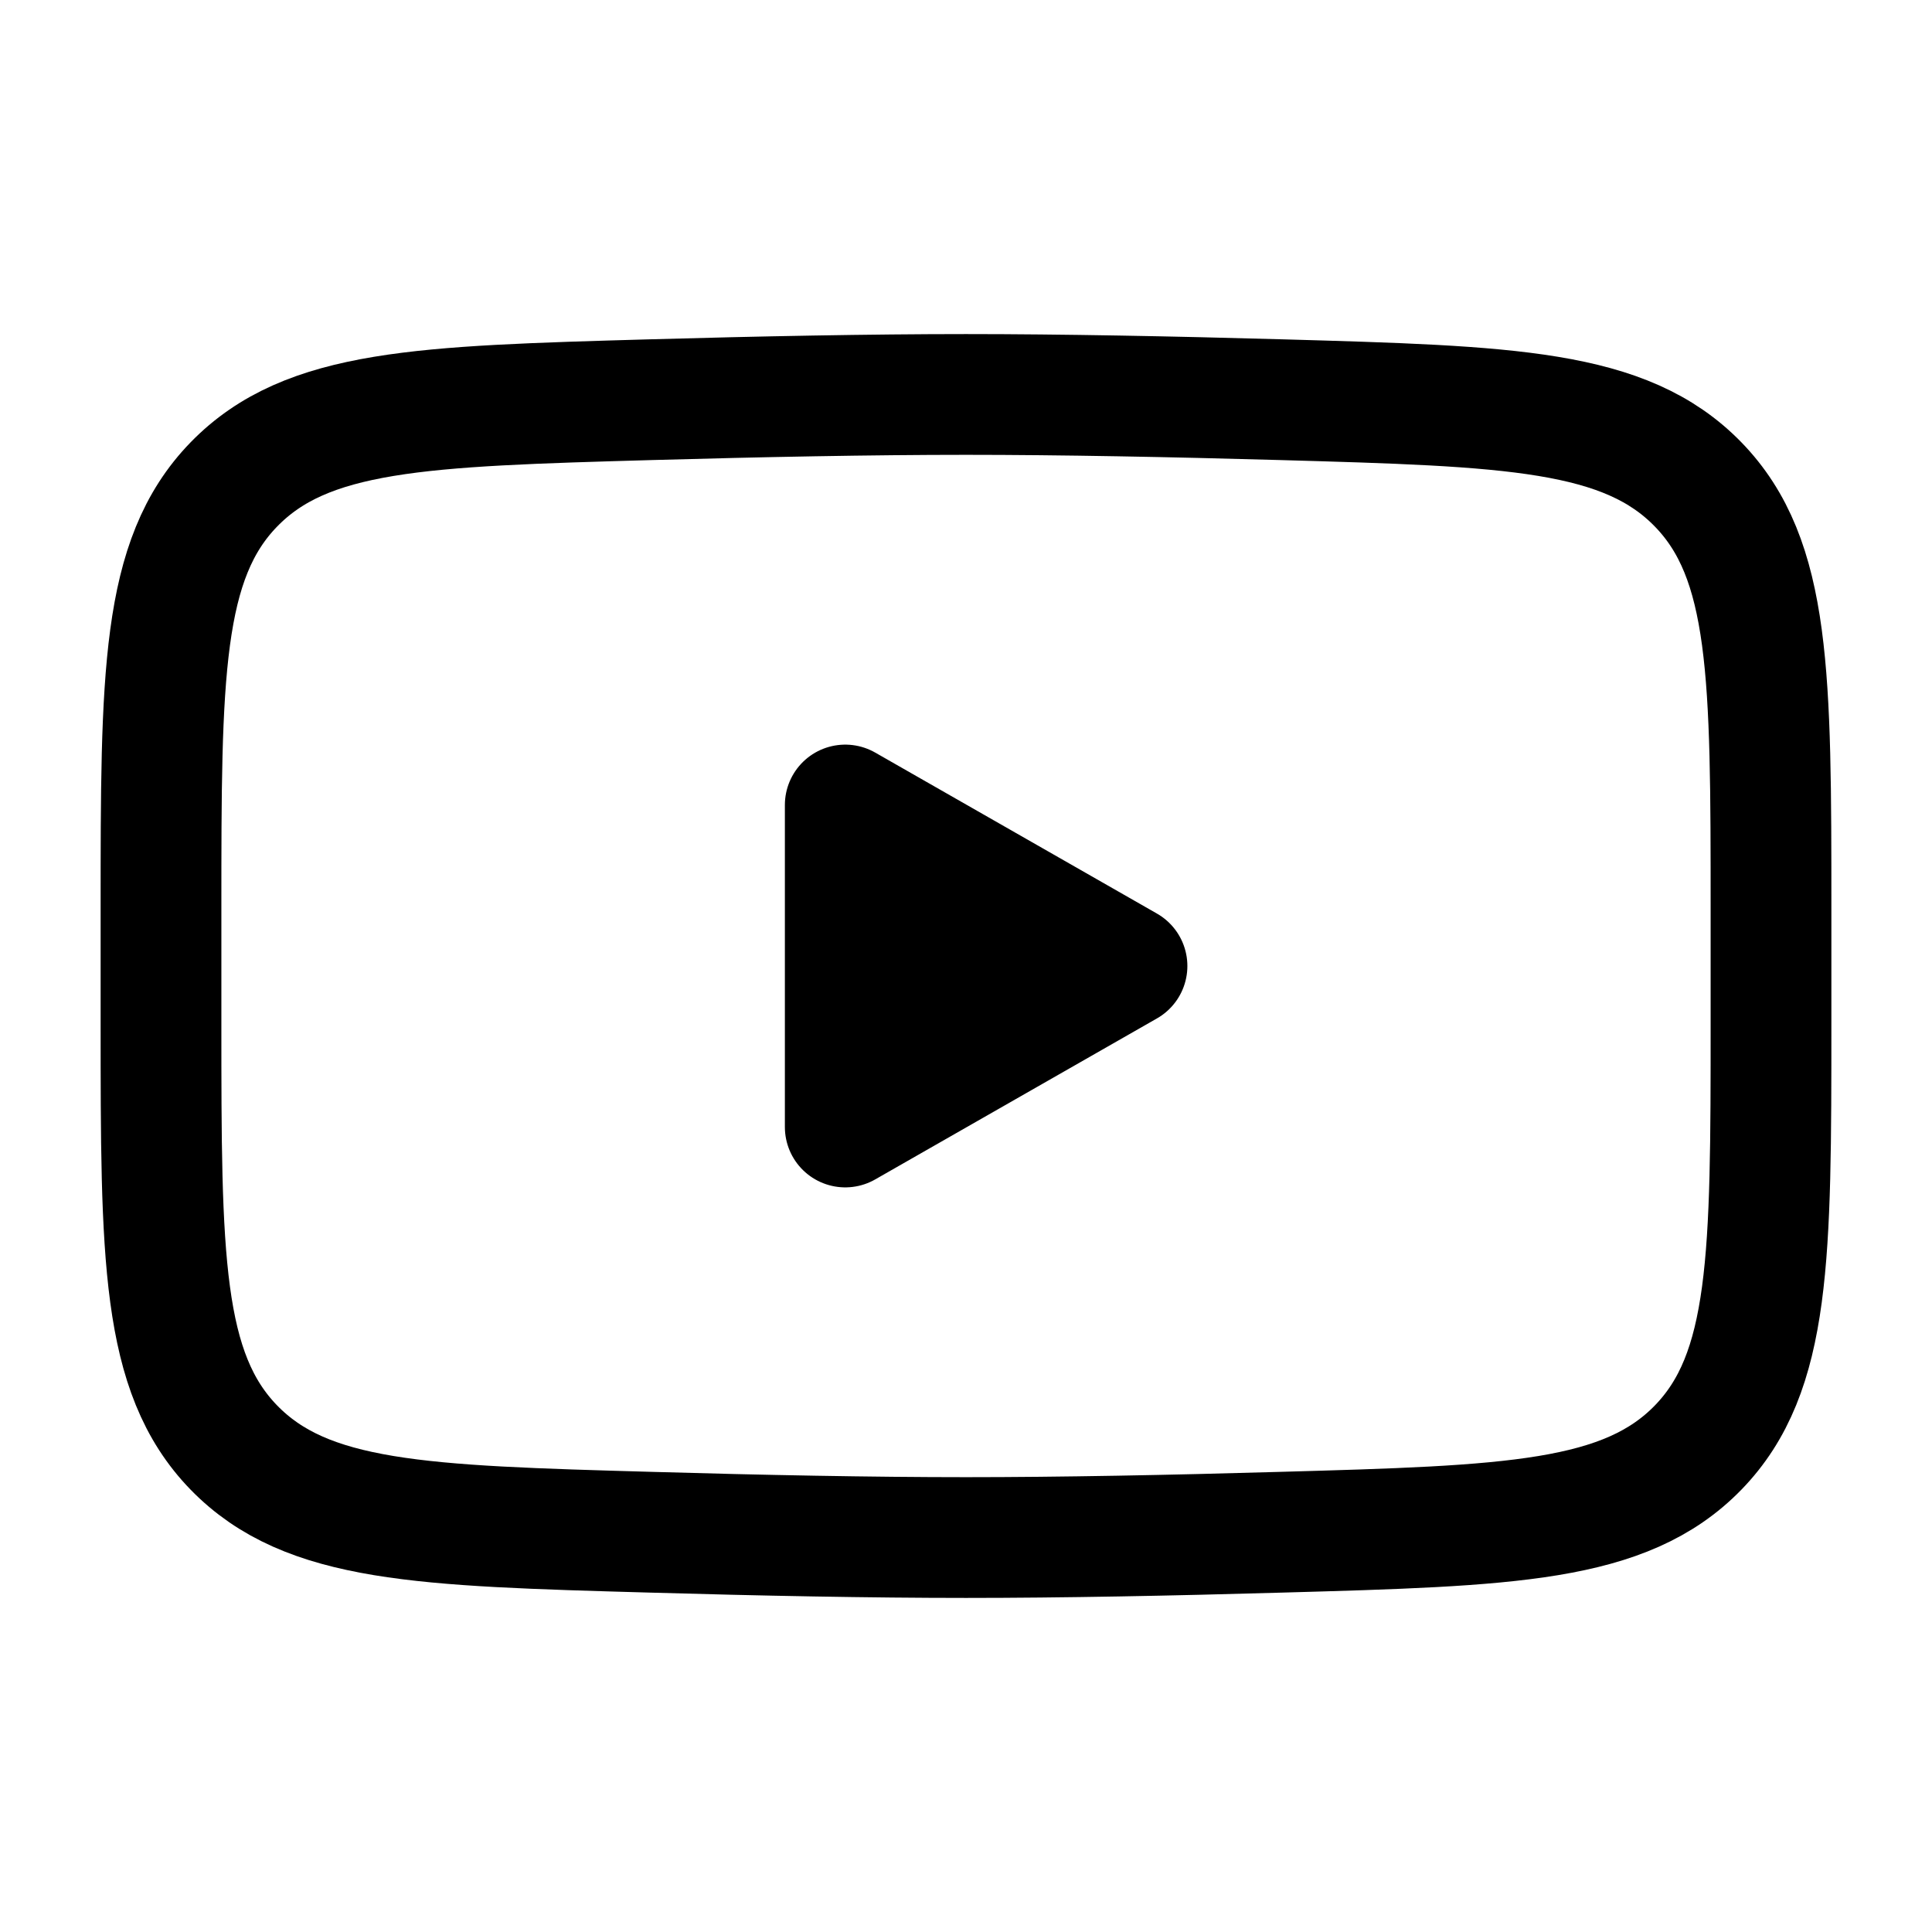
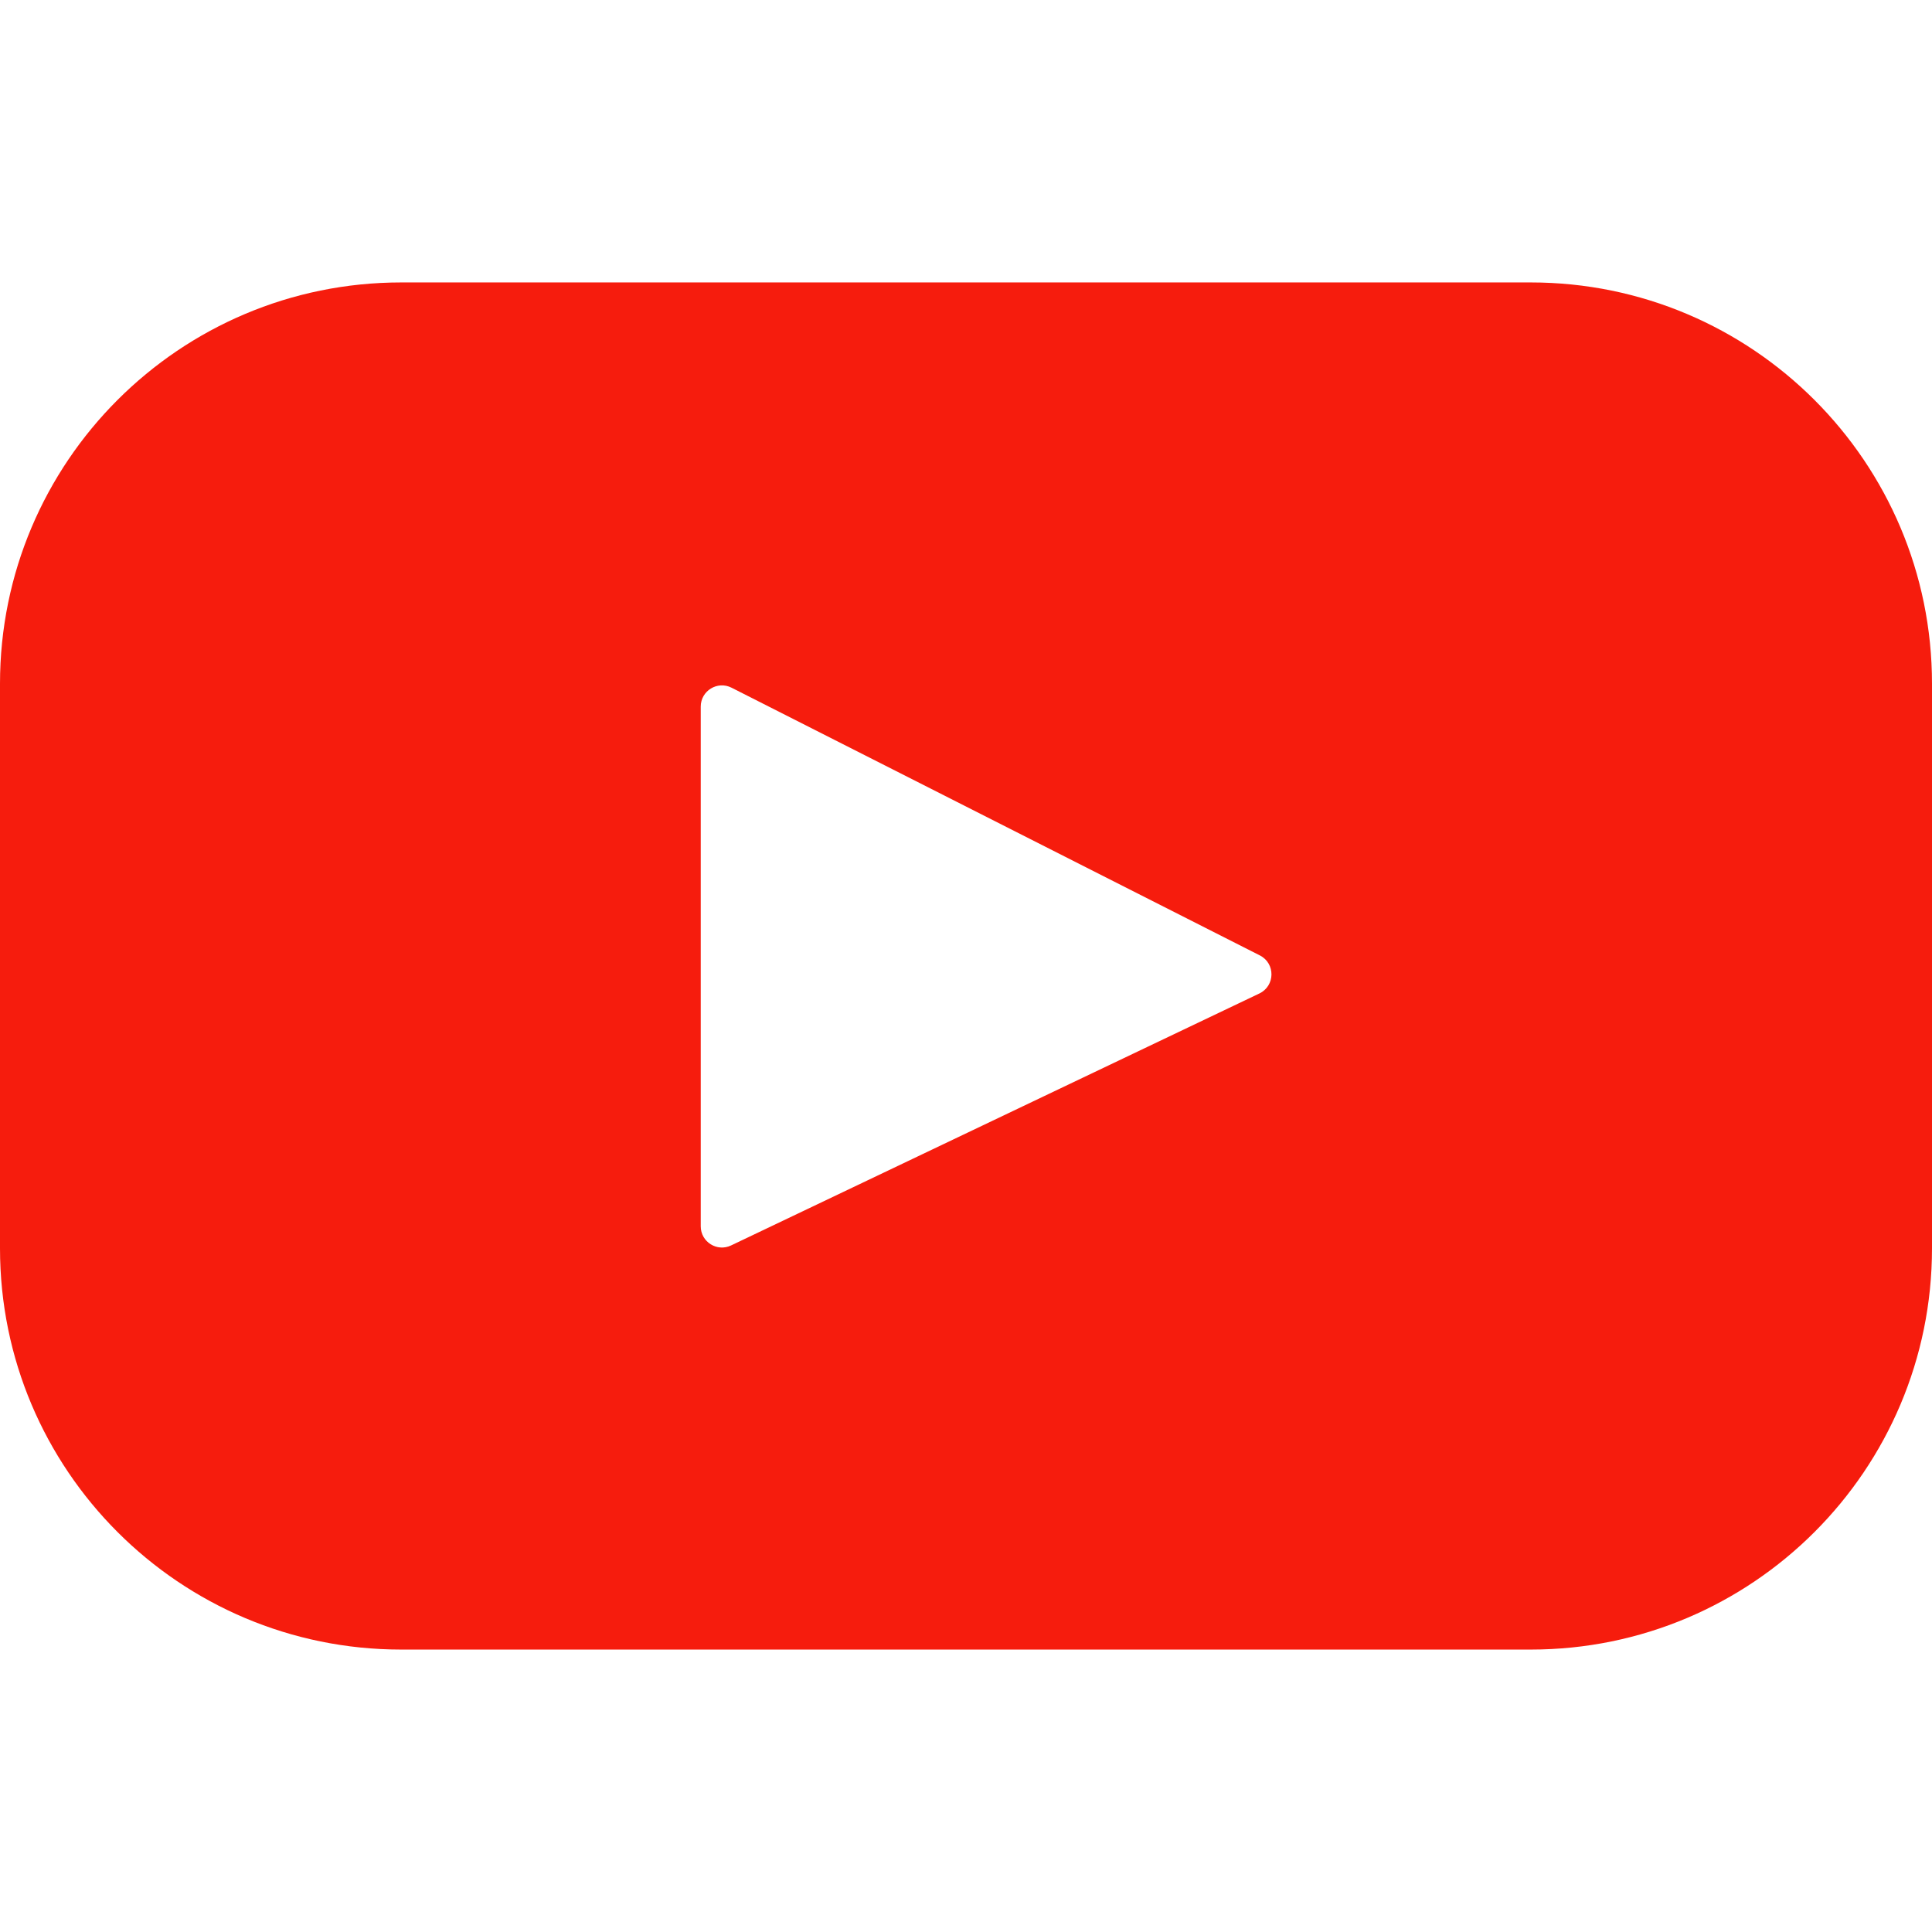
- <svg xmlns="http://www.w3.org/2000/svg" width="800px" height="800px" viewBox="0 0 24 24" fill="none">
-   <path d="M14 12L10.5 14V10L14 12Z" fill="#000000" stroke="#000000" stroke-width="1.5" stroke-linecap="round" stroke-linejoin="round" />
-   <path d="M2 12.707V11.292C2 8.397 2 6.949 2.905 6.018C3.811 5.086 5.237 5.046 8.088 4.965C9.439 4.927 10.819 4.9 12 4.9C13.181 4.9 14.561 4.927 15.912 4.965C18.763 5.046 20.189 5.086 21.095 6.018C22 6.949 22 8.397 22 11.292V12.707C22 15.603 22 17.05 21.095 17.982C20.189 18.913 18.764 18.954 15.912 19.034C14.561 19.073 13.181 19.1 12 19.1C10.819 19.1 9.439 19.073 8.088 19.034C5.237 18.954 3.811 18.913 2.905 17.982C2 17.05 2 15.603 2 12.707Z" stroke="#000000" stroke-width="1.5" />
+ <svg xmlns="http://www.w3.org/2000/svg" height="800px" width="800px" version="1.1" id="Layer_1" viewBox="0 0 461.001 461.001" xml:space="preserve">
+   <g>
+     <path style="fill:#F61C0D;" d="M365.257,67.393H95.744C42.866,67.393,0,110.259,0,163.137v134.728   c0,52.878,42.866,95.744,95.744,95.744h269.513c52.878,0,95.744-42.866,95.744-95.744V163.137   C461.001,110.259,418.135,67.393,365.257,67.393z M300.506,237.056l-126.06,60.123c-3.359,1.602-7.239-0.847-7.239-4.568V168.607   c0-3.774,3.982-6.22,7.348-4.514l126.06,63.881C304.363,229.873,304.298,235.248,300.506,237.056z" />
+   </g>
</svg>
